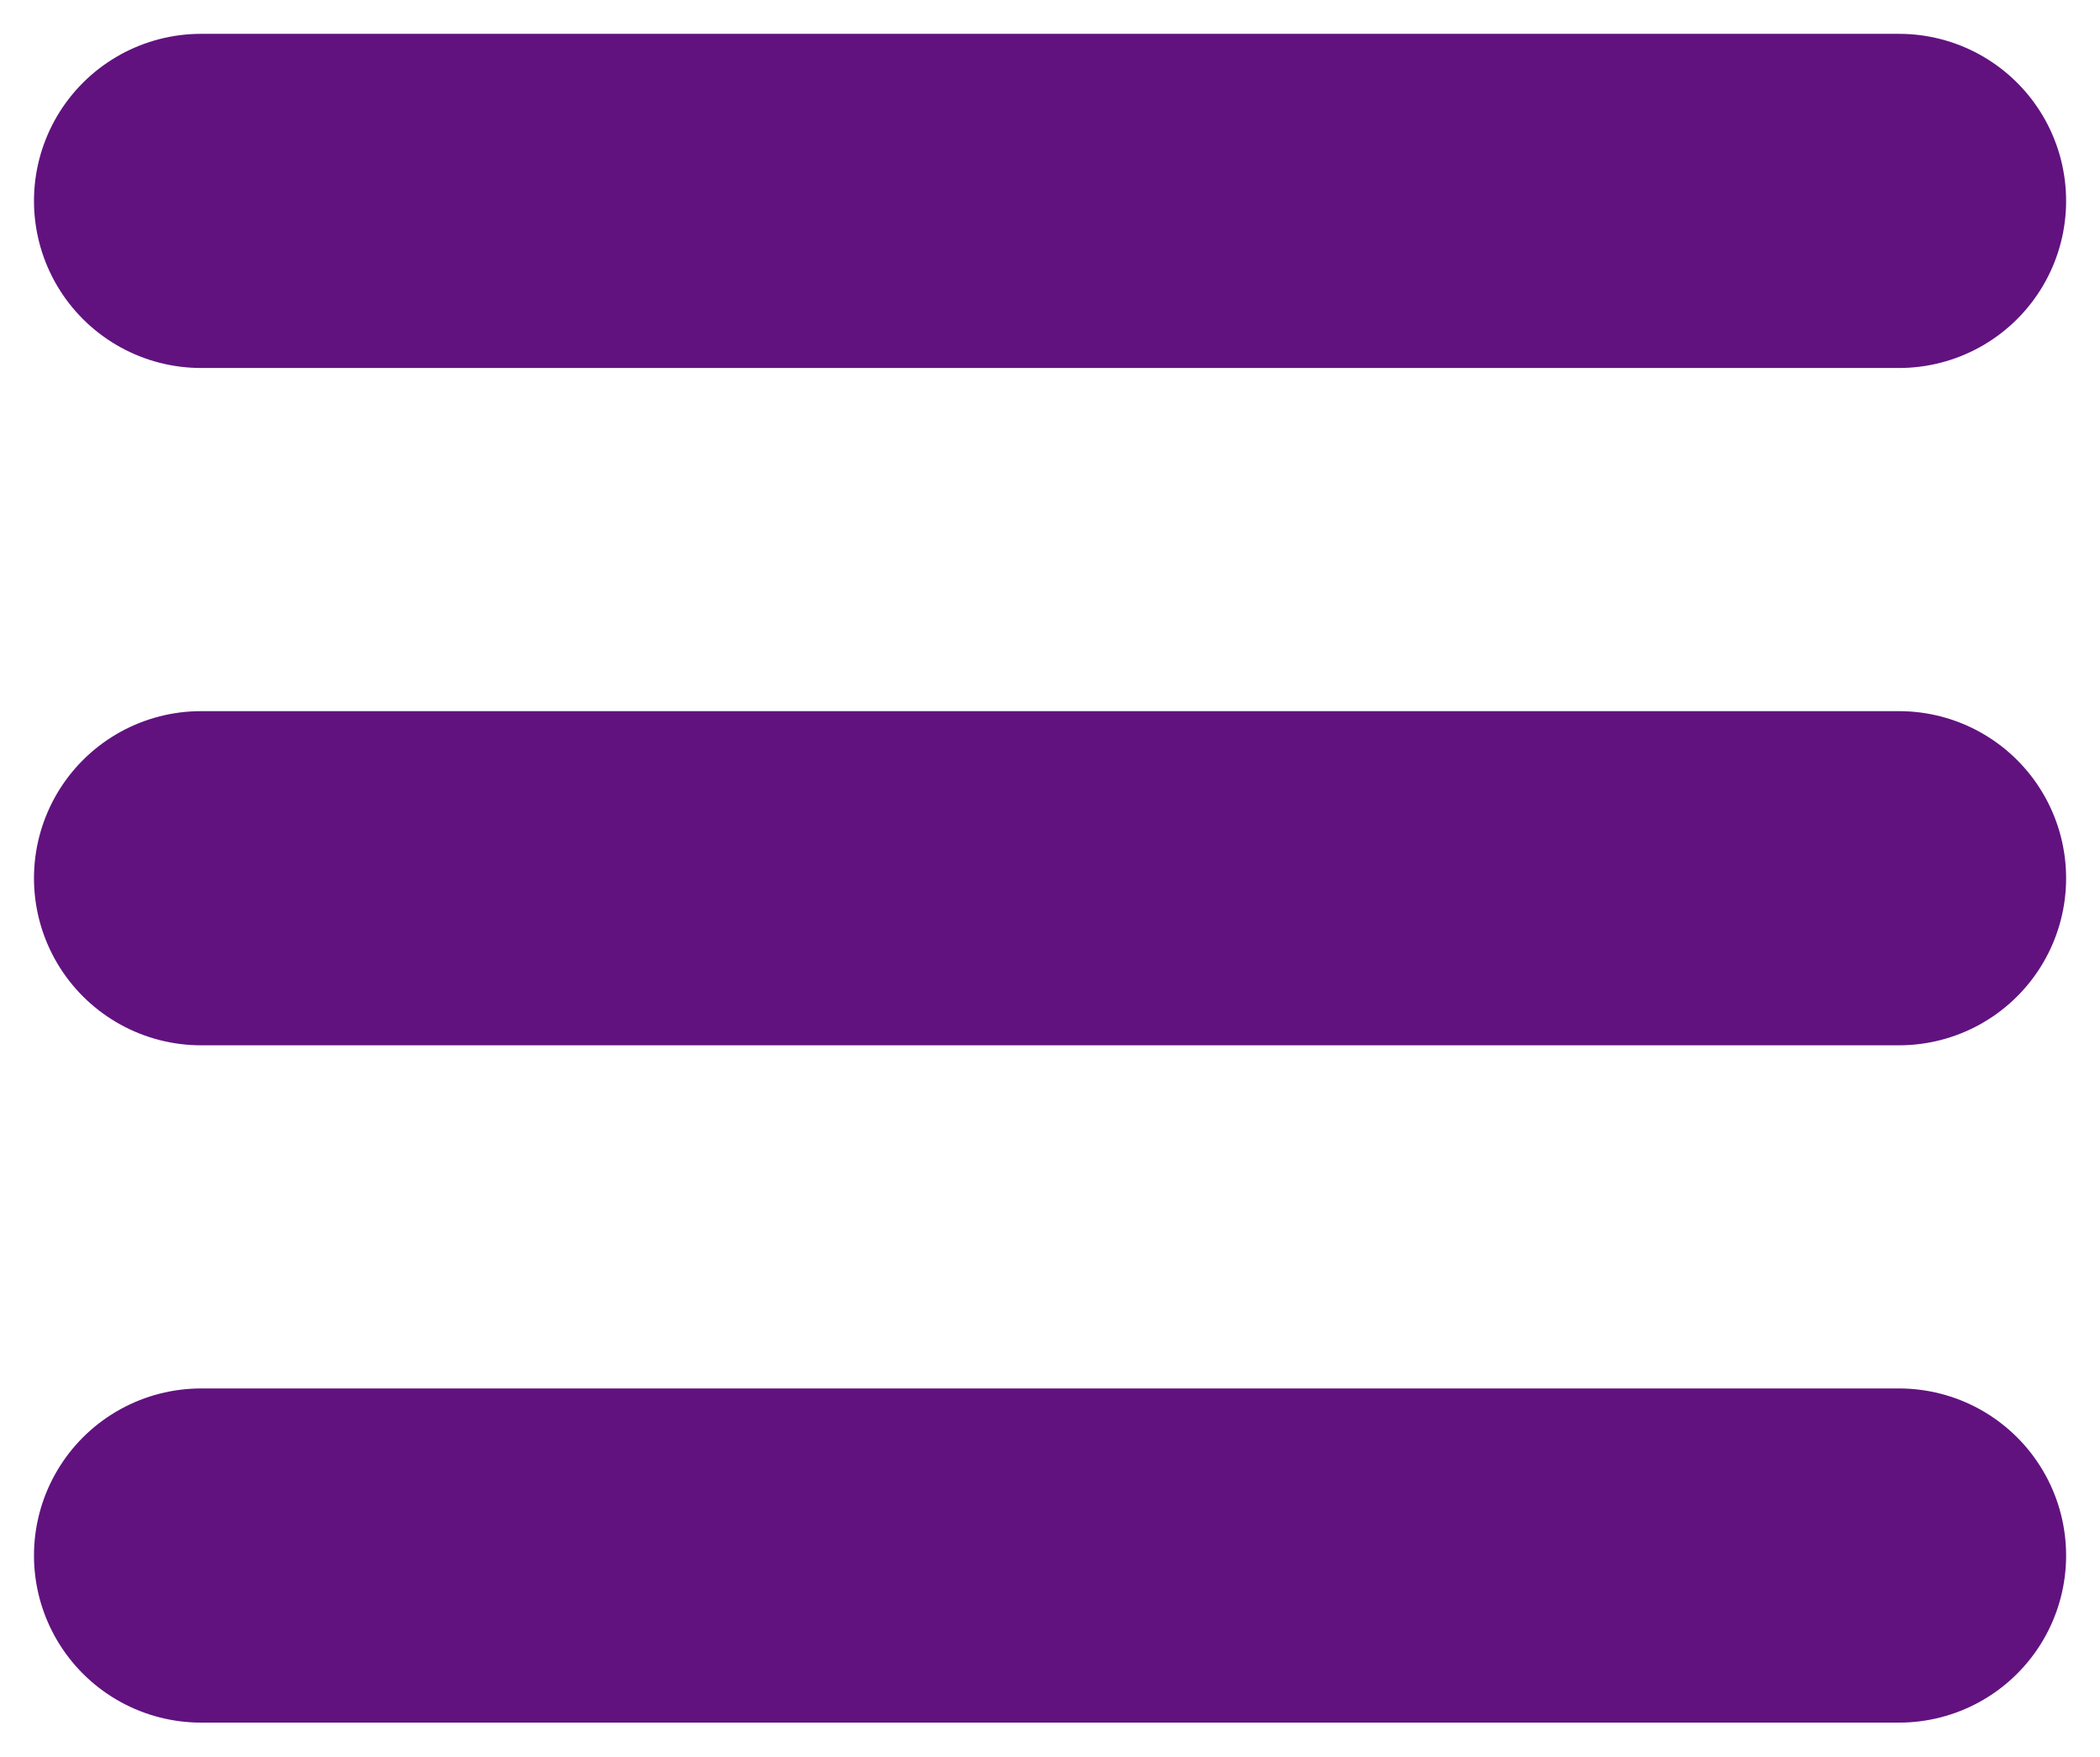
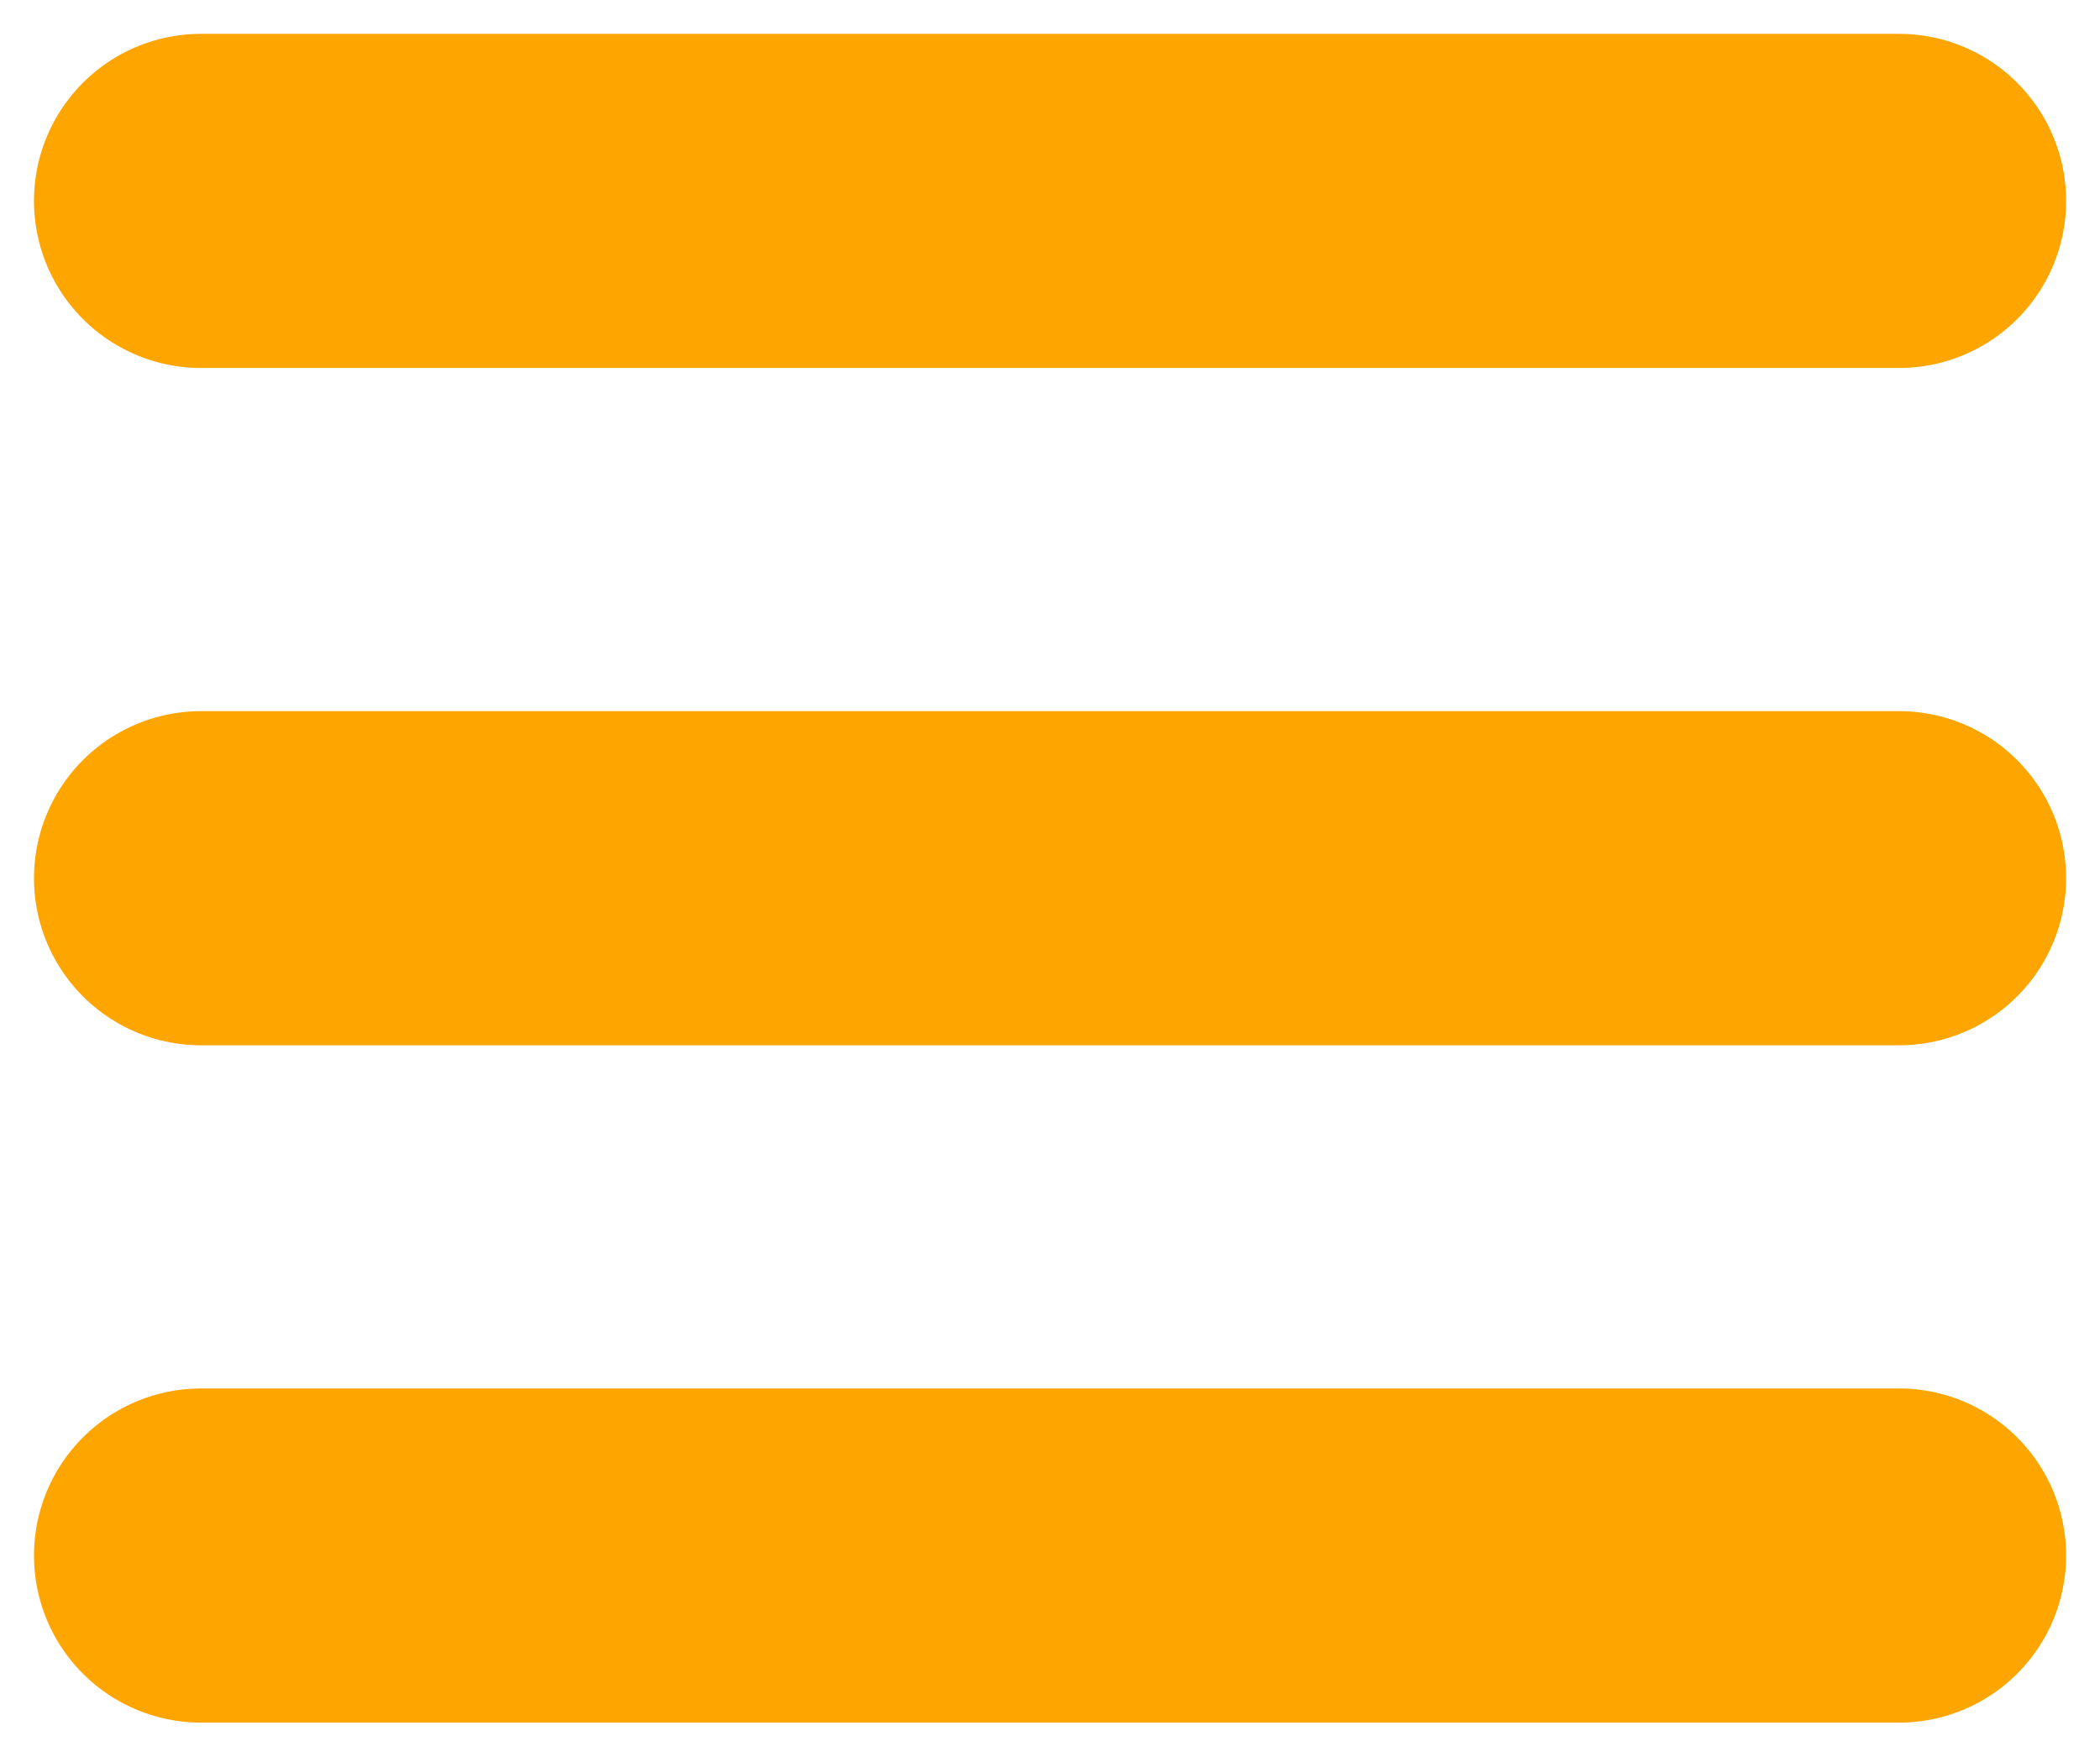
<svg xmlns="http://www.w3.org/2000/svg" width="310" height="259.344" id="svg2" version="1.1">
  <defs id="defs4" />
  <g id="layer1" transform="translate(10.01562,-803.0312)">
    <g id="g3837">
-       <path id="path3785-0" d="m 19.668,1032.694 250.646,0 0,0" style="fill:none;stroke:#61127F;stroke-width:49.336;stroke-linecap:round;stroke-linejoin:miter;stroke-miterlimit:4;stroke-opacity:1;stroke-dasharray:none" />
-       <path id="path3785-0-9" d="m 19.668,932.694 250.646,0 0,0" style="fill:none;stroke:#61127F;stroke-width:49.336;stroke-linecap:round;stroke-linejoin:miter;stroke-miterlimit:4;stroke-opacity:1;stroke-dasharray:none" />
-       <path id="path3785-0-4" d="m 19.668,832.694 250.646,0 0,0" style="fill:none;stroke:#61127F;stroke-width:49.336;stroke-linecap:round;stroke-linejoin:miter;stroke-miterlimit:4;stroke-opacity:1;stroke-dasharray:none" />
+       <path id="path3785-0" d="m 19.668,1032.694 250.646,0 0,0" style="fill:none;stroke:#FFA500;stroke-width:49.336;stroke-linecap:round;stroke-linejoin:miter;stroke-miterlimit:4;stroke-opacity:1;stroke-dasharray:none" />
+       <path id="path3785-0-9" d="m 19.668,932.694 250.646,0 0,0" style="fill:none;stroke:#FFA500;stroke-width:49.336;stroke-linecap:round;stroke-linejoin:miter;stroke-miterlimit:4;stroke-opacity:1;stroke-dasharray:none" />
+       <path id="path3785-0-4" d="m 19.668,832.694 250.646,0 0,0" style="fill:none;stroke:#FFA500;stroke-width:49.336;stroke-linecap:round;stroke-linejoin:miter;stroke-miterlimit:4;stroke-opacity:1;stroke-dasharray:none" />
    </g>
  </g>
</svg>
